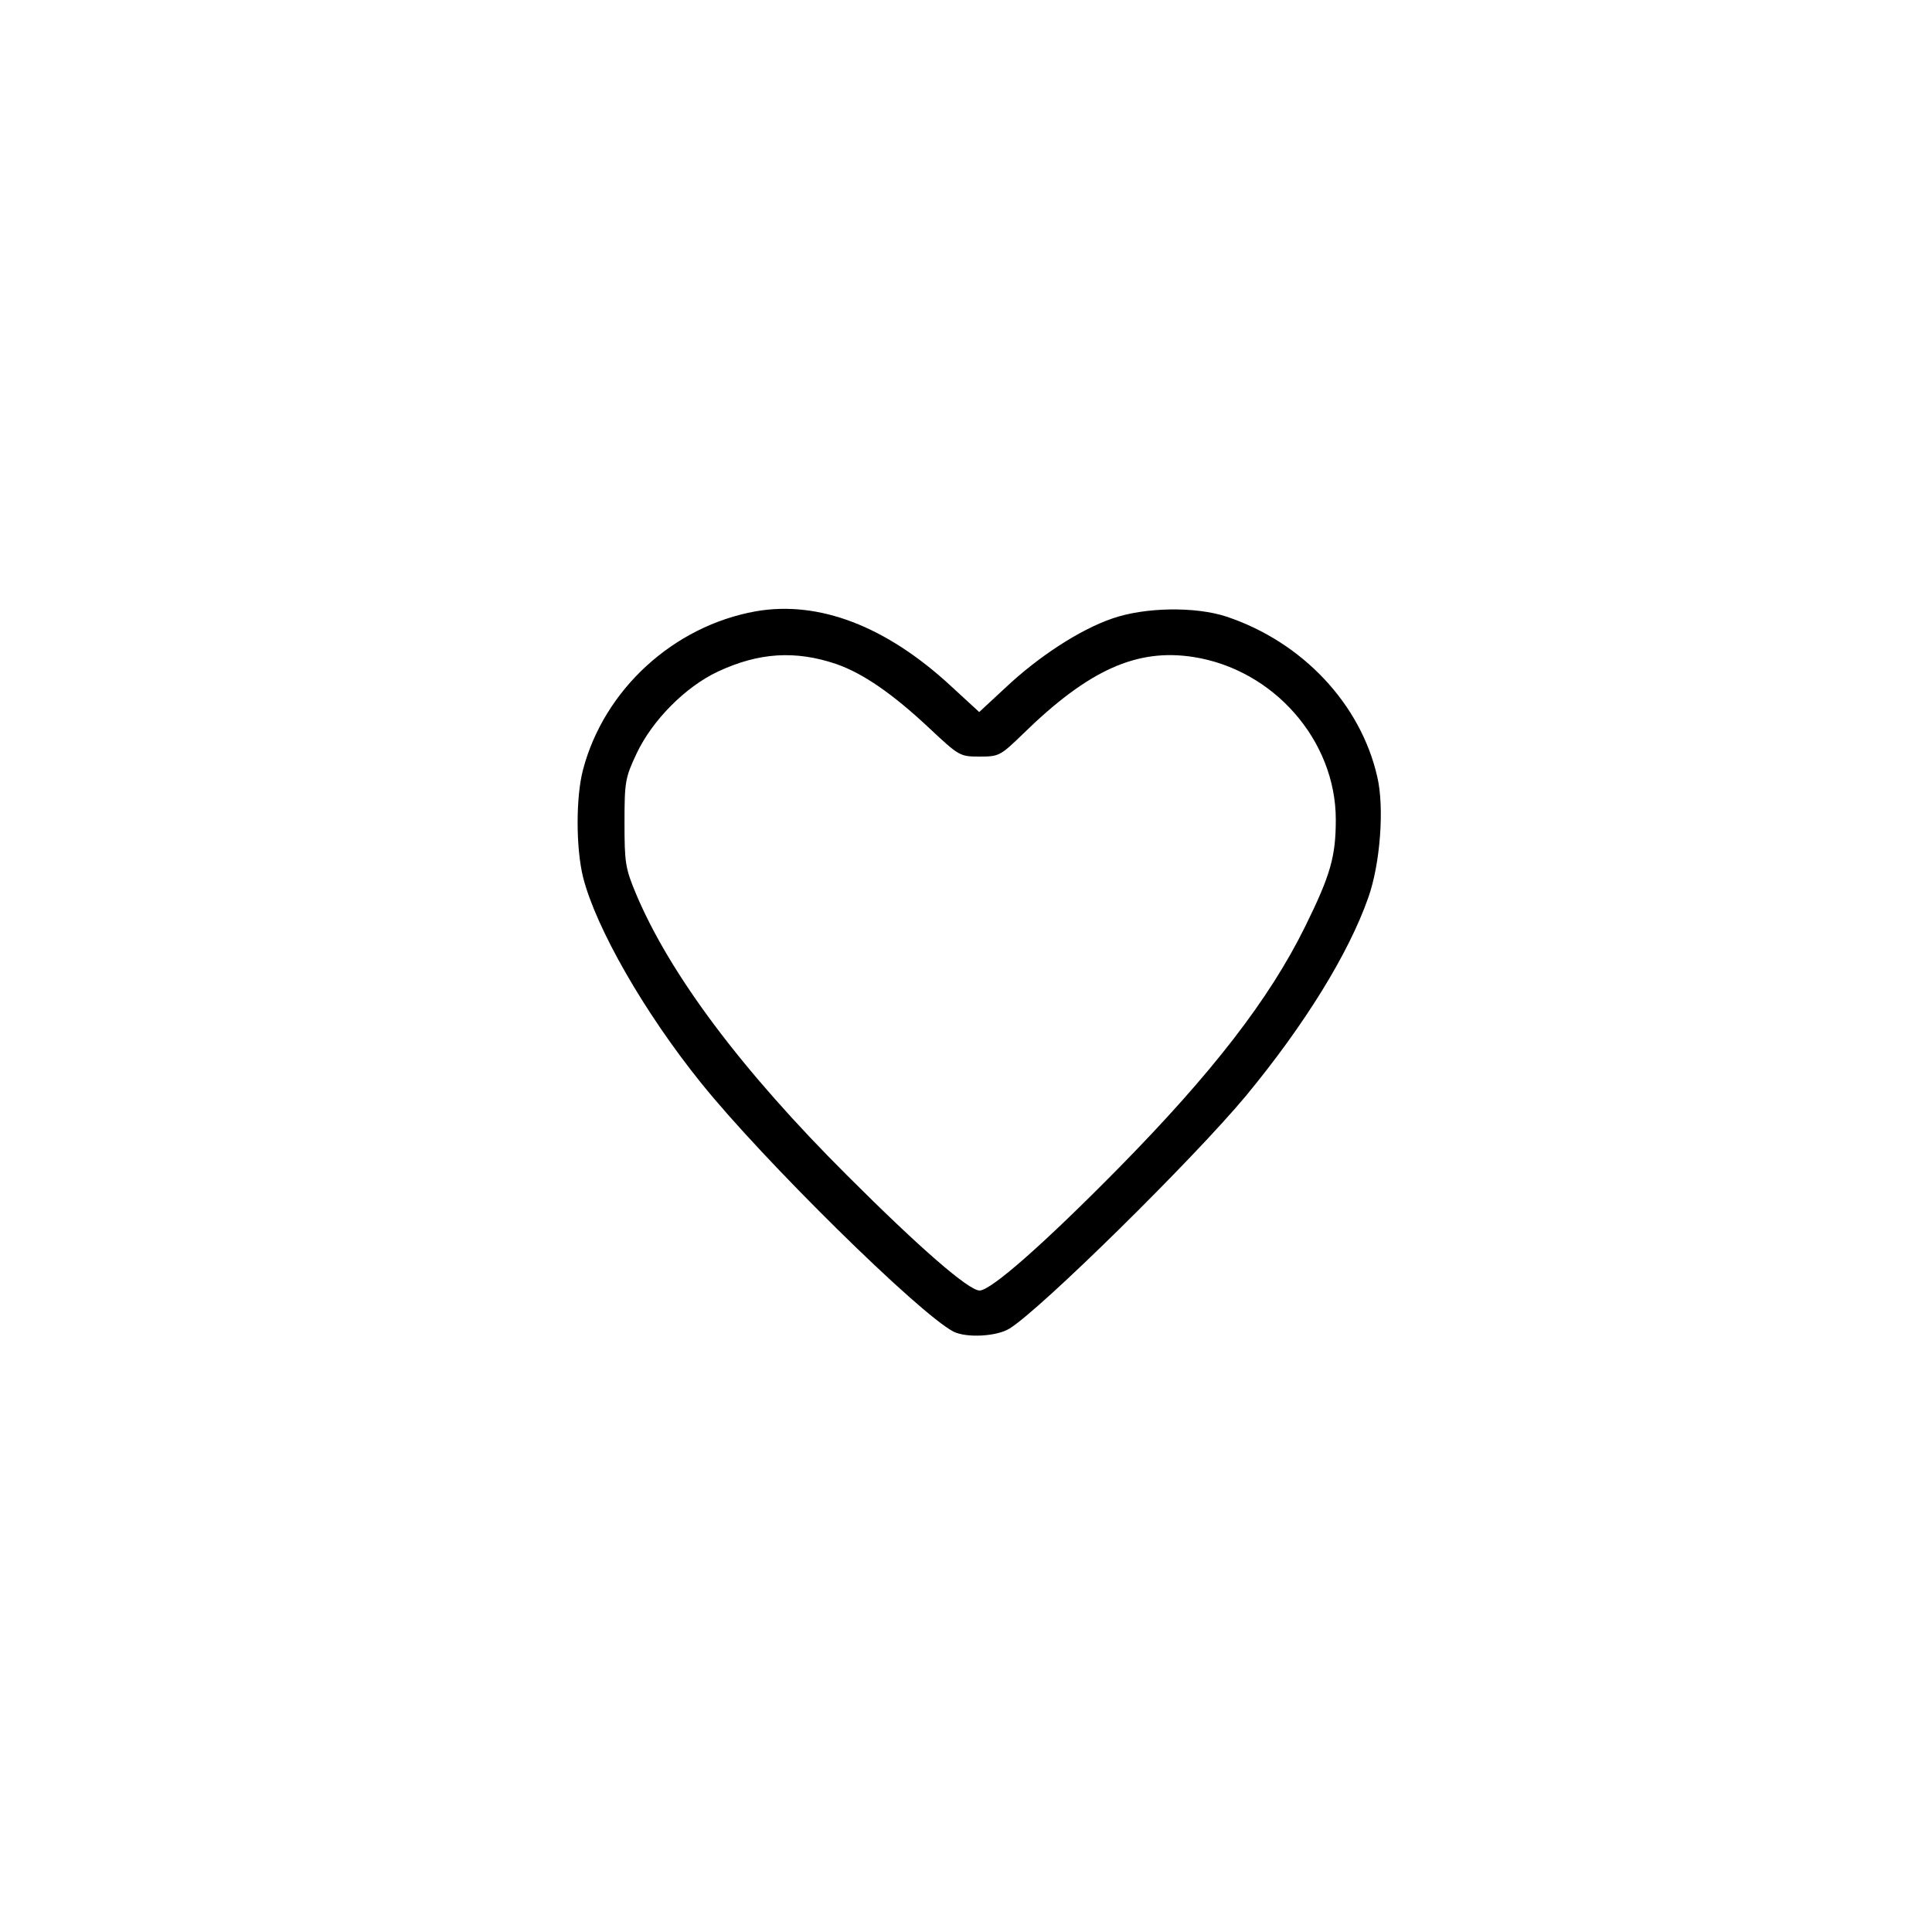
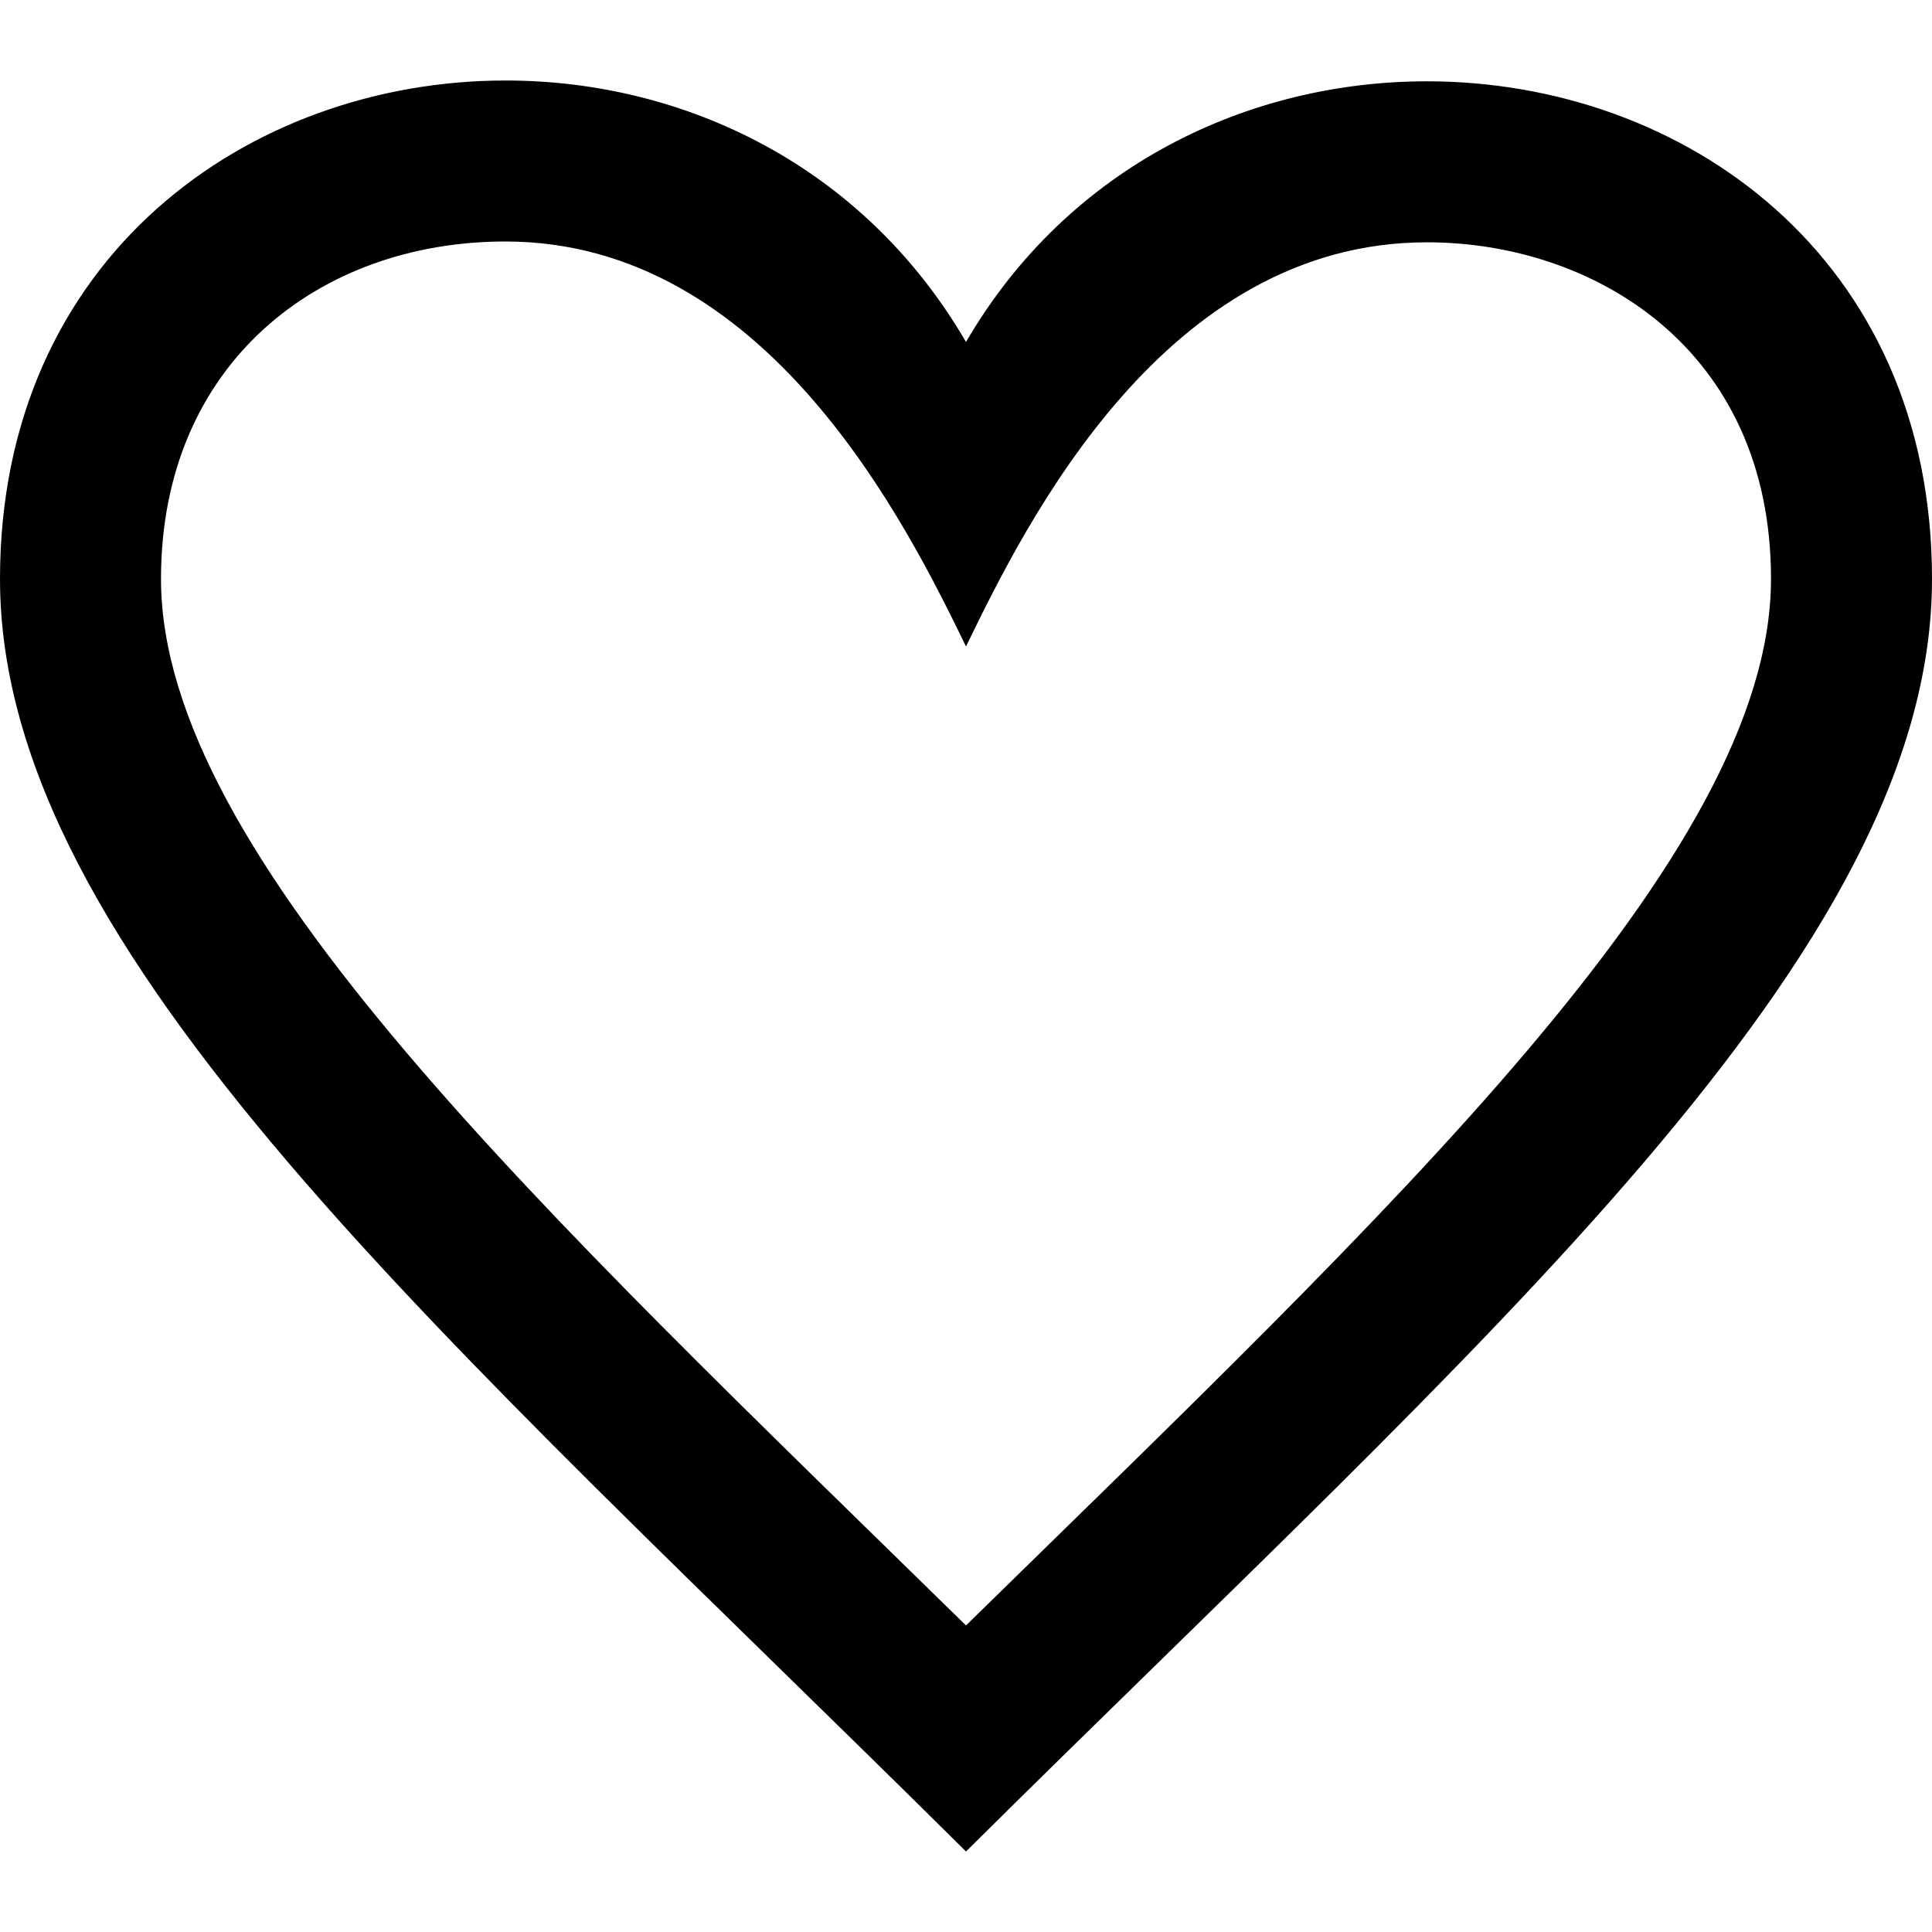
- <svg xmlns="http://www.w3.org/2000/svg" version="1.0" width="512pt" height="512pt" viewBox="0 0 512 512" preserveAspectRatio="xMidYMid meet">
-   <g transform="translate(0,512) scale(0.1,-0.1)" fill="#000000" stroke="none">
-     <path d="M2003 3500 c-218 -39 -402 -207 -458 -420 -19 -72 -19 -206 0 -284 34 -135 163 -360 313 -546 163 -203 578 -612 669 -659 34 -17 114 -13 148 8 82 50 488 450 627 617 156 189 272 377 324 525 32 90 43 239 24 320 -44 194 -199 358 -400 425 -82 27 -216 25 -302 -5 -85 -29 -195 -100 -284 -184 l-69 -64 -75 69 c-172 159 -350 227 -517 198z m214 -140 c71 -25 149 -79 245 -169 80 -75 82 -76 134 -76 52 0 55 2 116 61 173 169 301 226 450 203 213 -33 378 -221 378 -431 0 -98 -14 -147 -81 -283 -95 -193 -247 -389 -494 -640 -198 -201 -339 -325 -369 -325 -29 0 -160 114 -351 305 -280 279 -469 532 -559 745 -29 69 -31 84 -31 190 0 109 2 119 32 183 42 89 130 177 215 217 109 51 206 57 315 20z" />
-   </g>
+ <svg xmlns="http://www.w3.org/2000/svg" width="24" height="24" viewBox="0 0 24 24">
+   <path d="M6.28 3c3.236.001 4.973 3.491 5.72 5.031.75-1.547 2.469-5.021 5.726-5.021 2.058 0 4.274 1.309 4.274 4.182 0 3.442-4.744 7.851-10 13-5.258-5.151-10-9.559-10-13 0-2.676 1.965-4.193 4.28-4.192zm.001-2c-3.183 0-6.281 2.187-6.281 6.192 0 4.661 5.57 9.427 12 15.808 6.43-6.381 12-11.147 12-15.808 0-4.011-3.097-6.182-6.274-6.182-2.204 0-4.446 1.042-5.726 3.238-1.285-2.206-3.522-3.248-5.719-3.248z" />
</svg>
